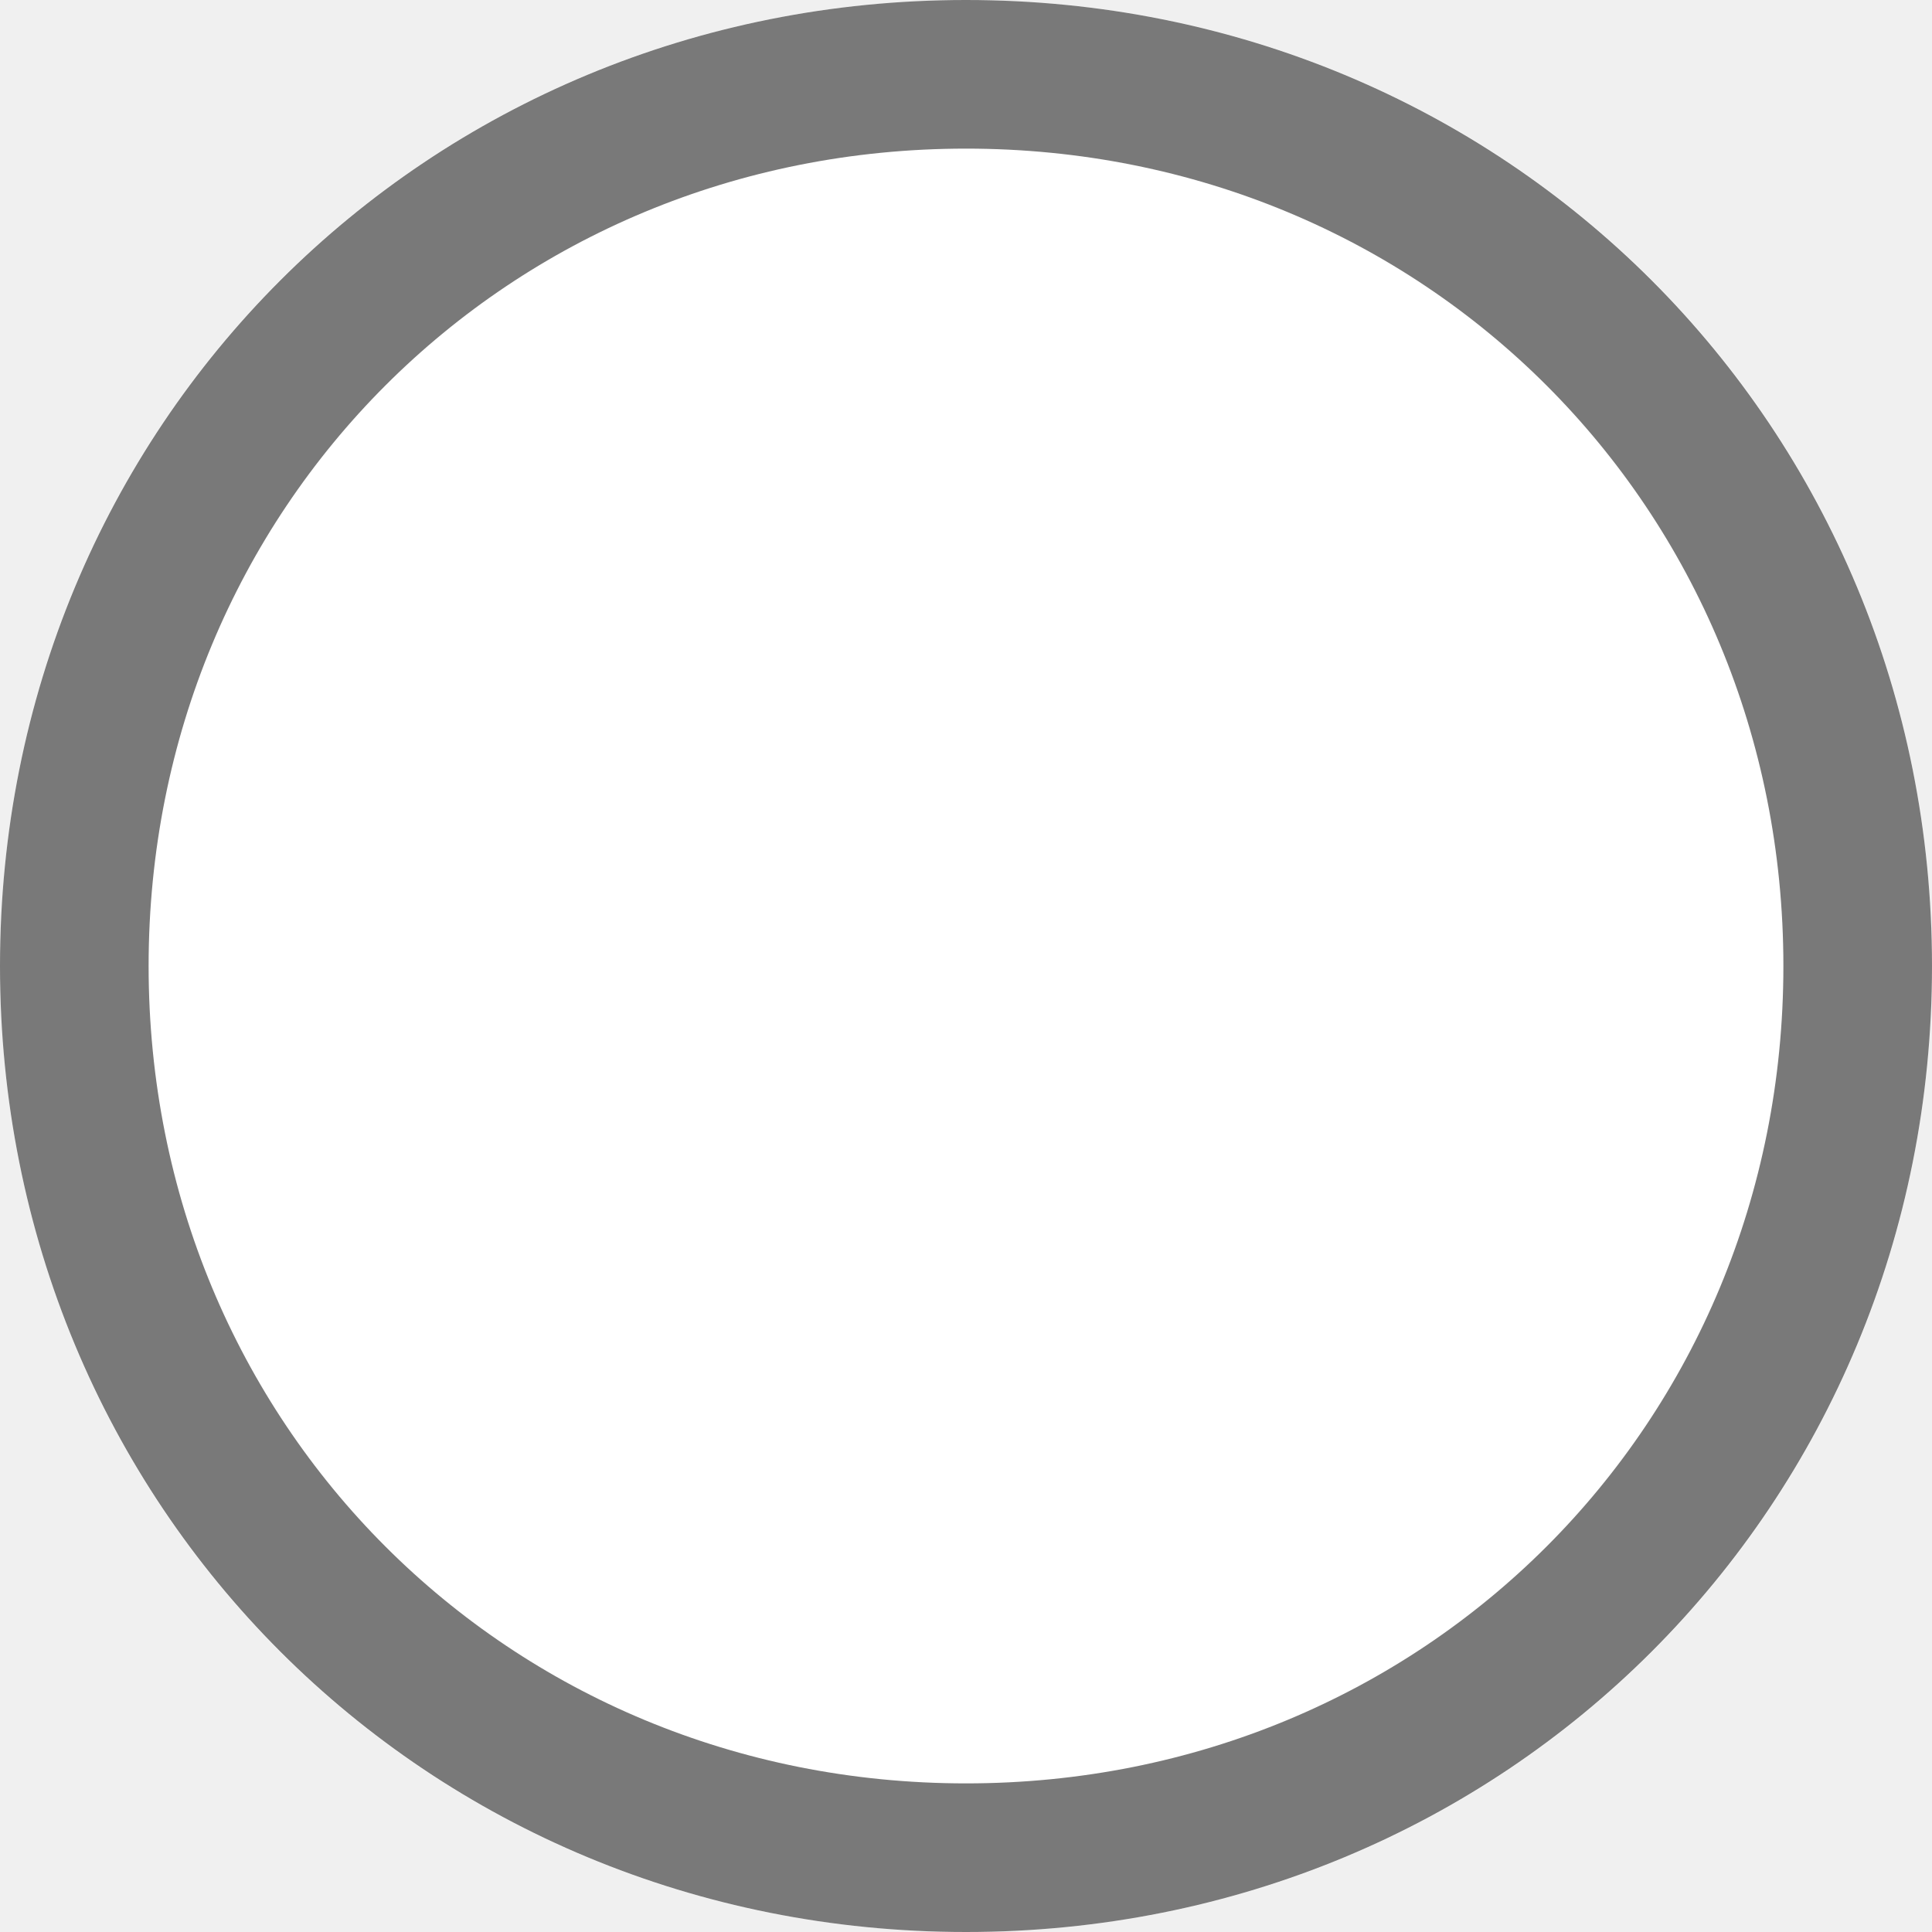
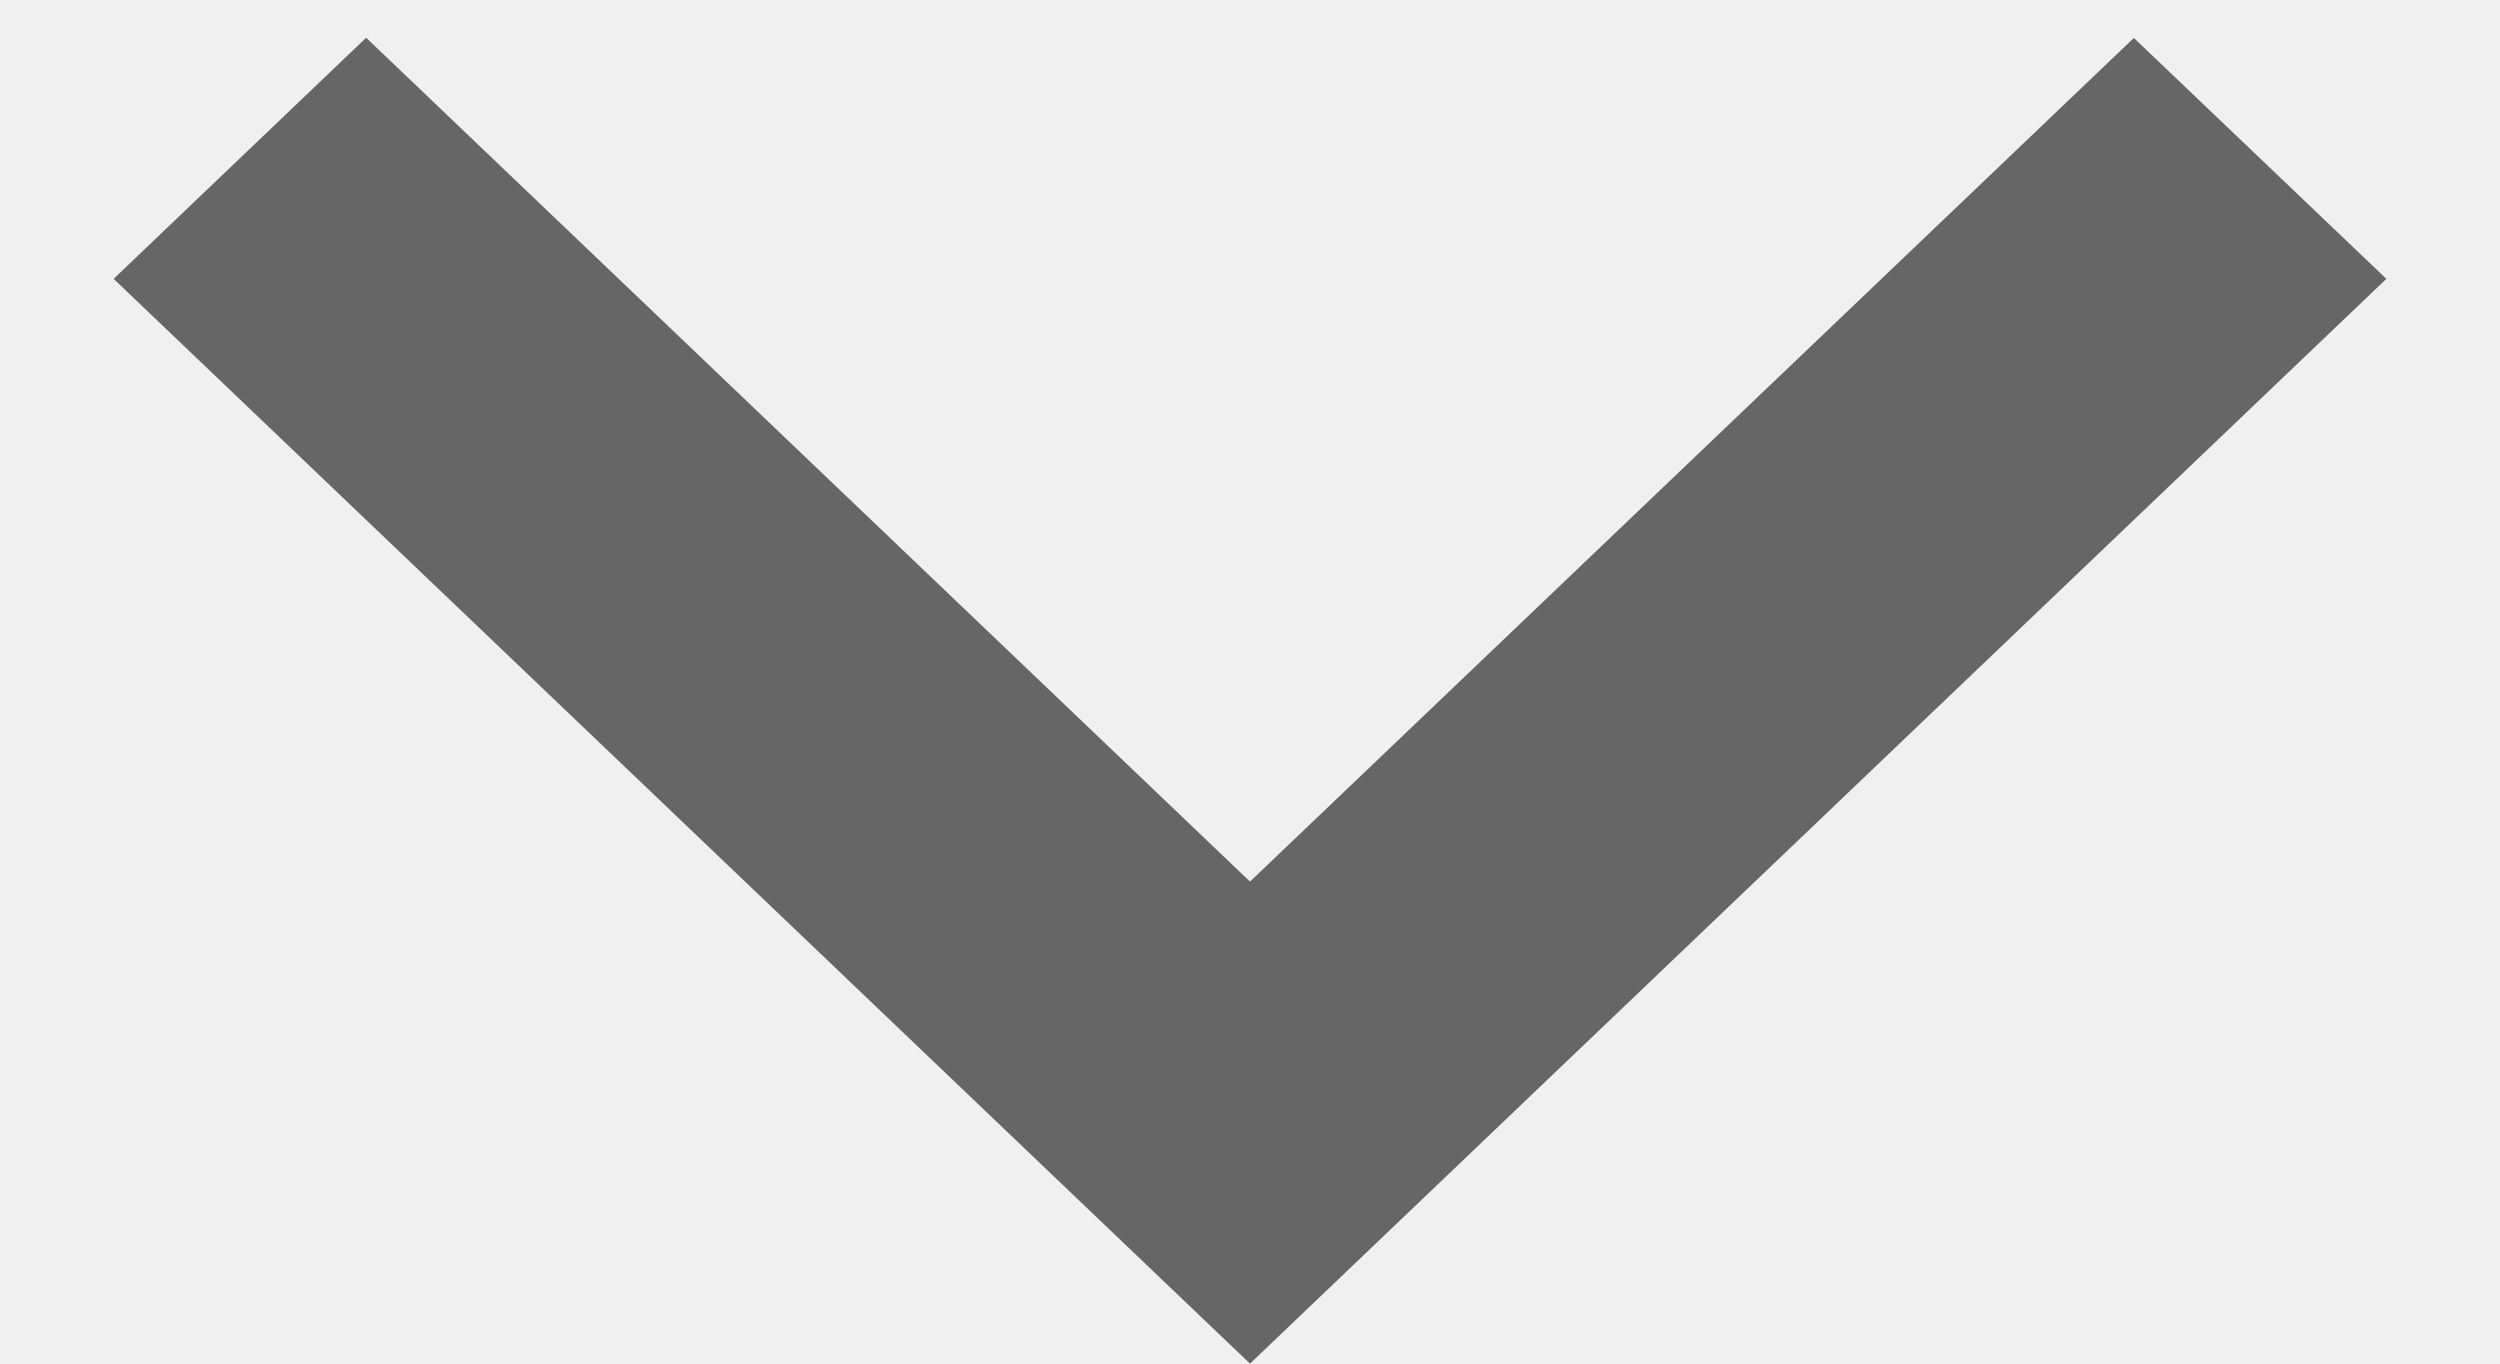
- <svg xmlns="http://www.w3.org/2000/svg" version="1.1" width="13px" height="13px" viewBox="475 200  13 13">
-   <path d="M 481.5 200  C 485.14 200  488 202.86  488 206.5  C 488 210.14  485.14 213  481.5 213  C 477.86 213  475 210.14  475 206.5  C 475 202.86  477.86 200  481.5 200  Z " fill-rule="nonzero" fill="#ffffff" stroke="none" />
-   <path d="M 481.5 200.5  C 484.86 200.5  487.5 203.14  487.5 206.5  C 487.5 209.86  484.86 212.5  481.5 212.5  C 478.14 212.5  475.5 209.86  475.5 206.5  C 475.5 203.14  478.14 200.5  481.5 200.5  Z " stroke-width="1" stroke="#797979" fill="none" />
+ <svg xmlns="http://www.w3.org/2000/svg" version="1.1" width="11px" height="6px">
+   <g transform="matrix(1 0 0 1 -198 -81 )">
+     <path d="M 1.611 0.166  L 5.5 3.879  L 9.389 0.167  L 10.5 1.227  L 5.5 6  L 0.5 1.227  L 1.611 0.166  Z " fill-rule="nonzero" fill="#666666" stroke="none" transform="matrix(1 0 0 1 198 81 )" />
+   </g>
</svg>
